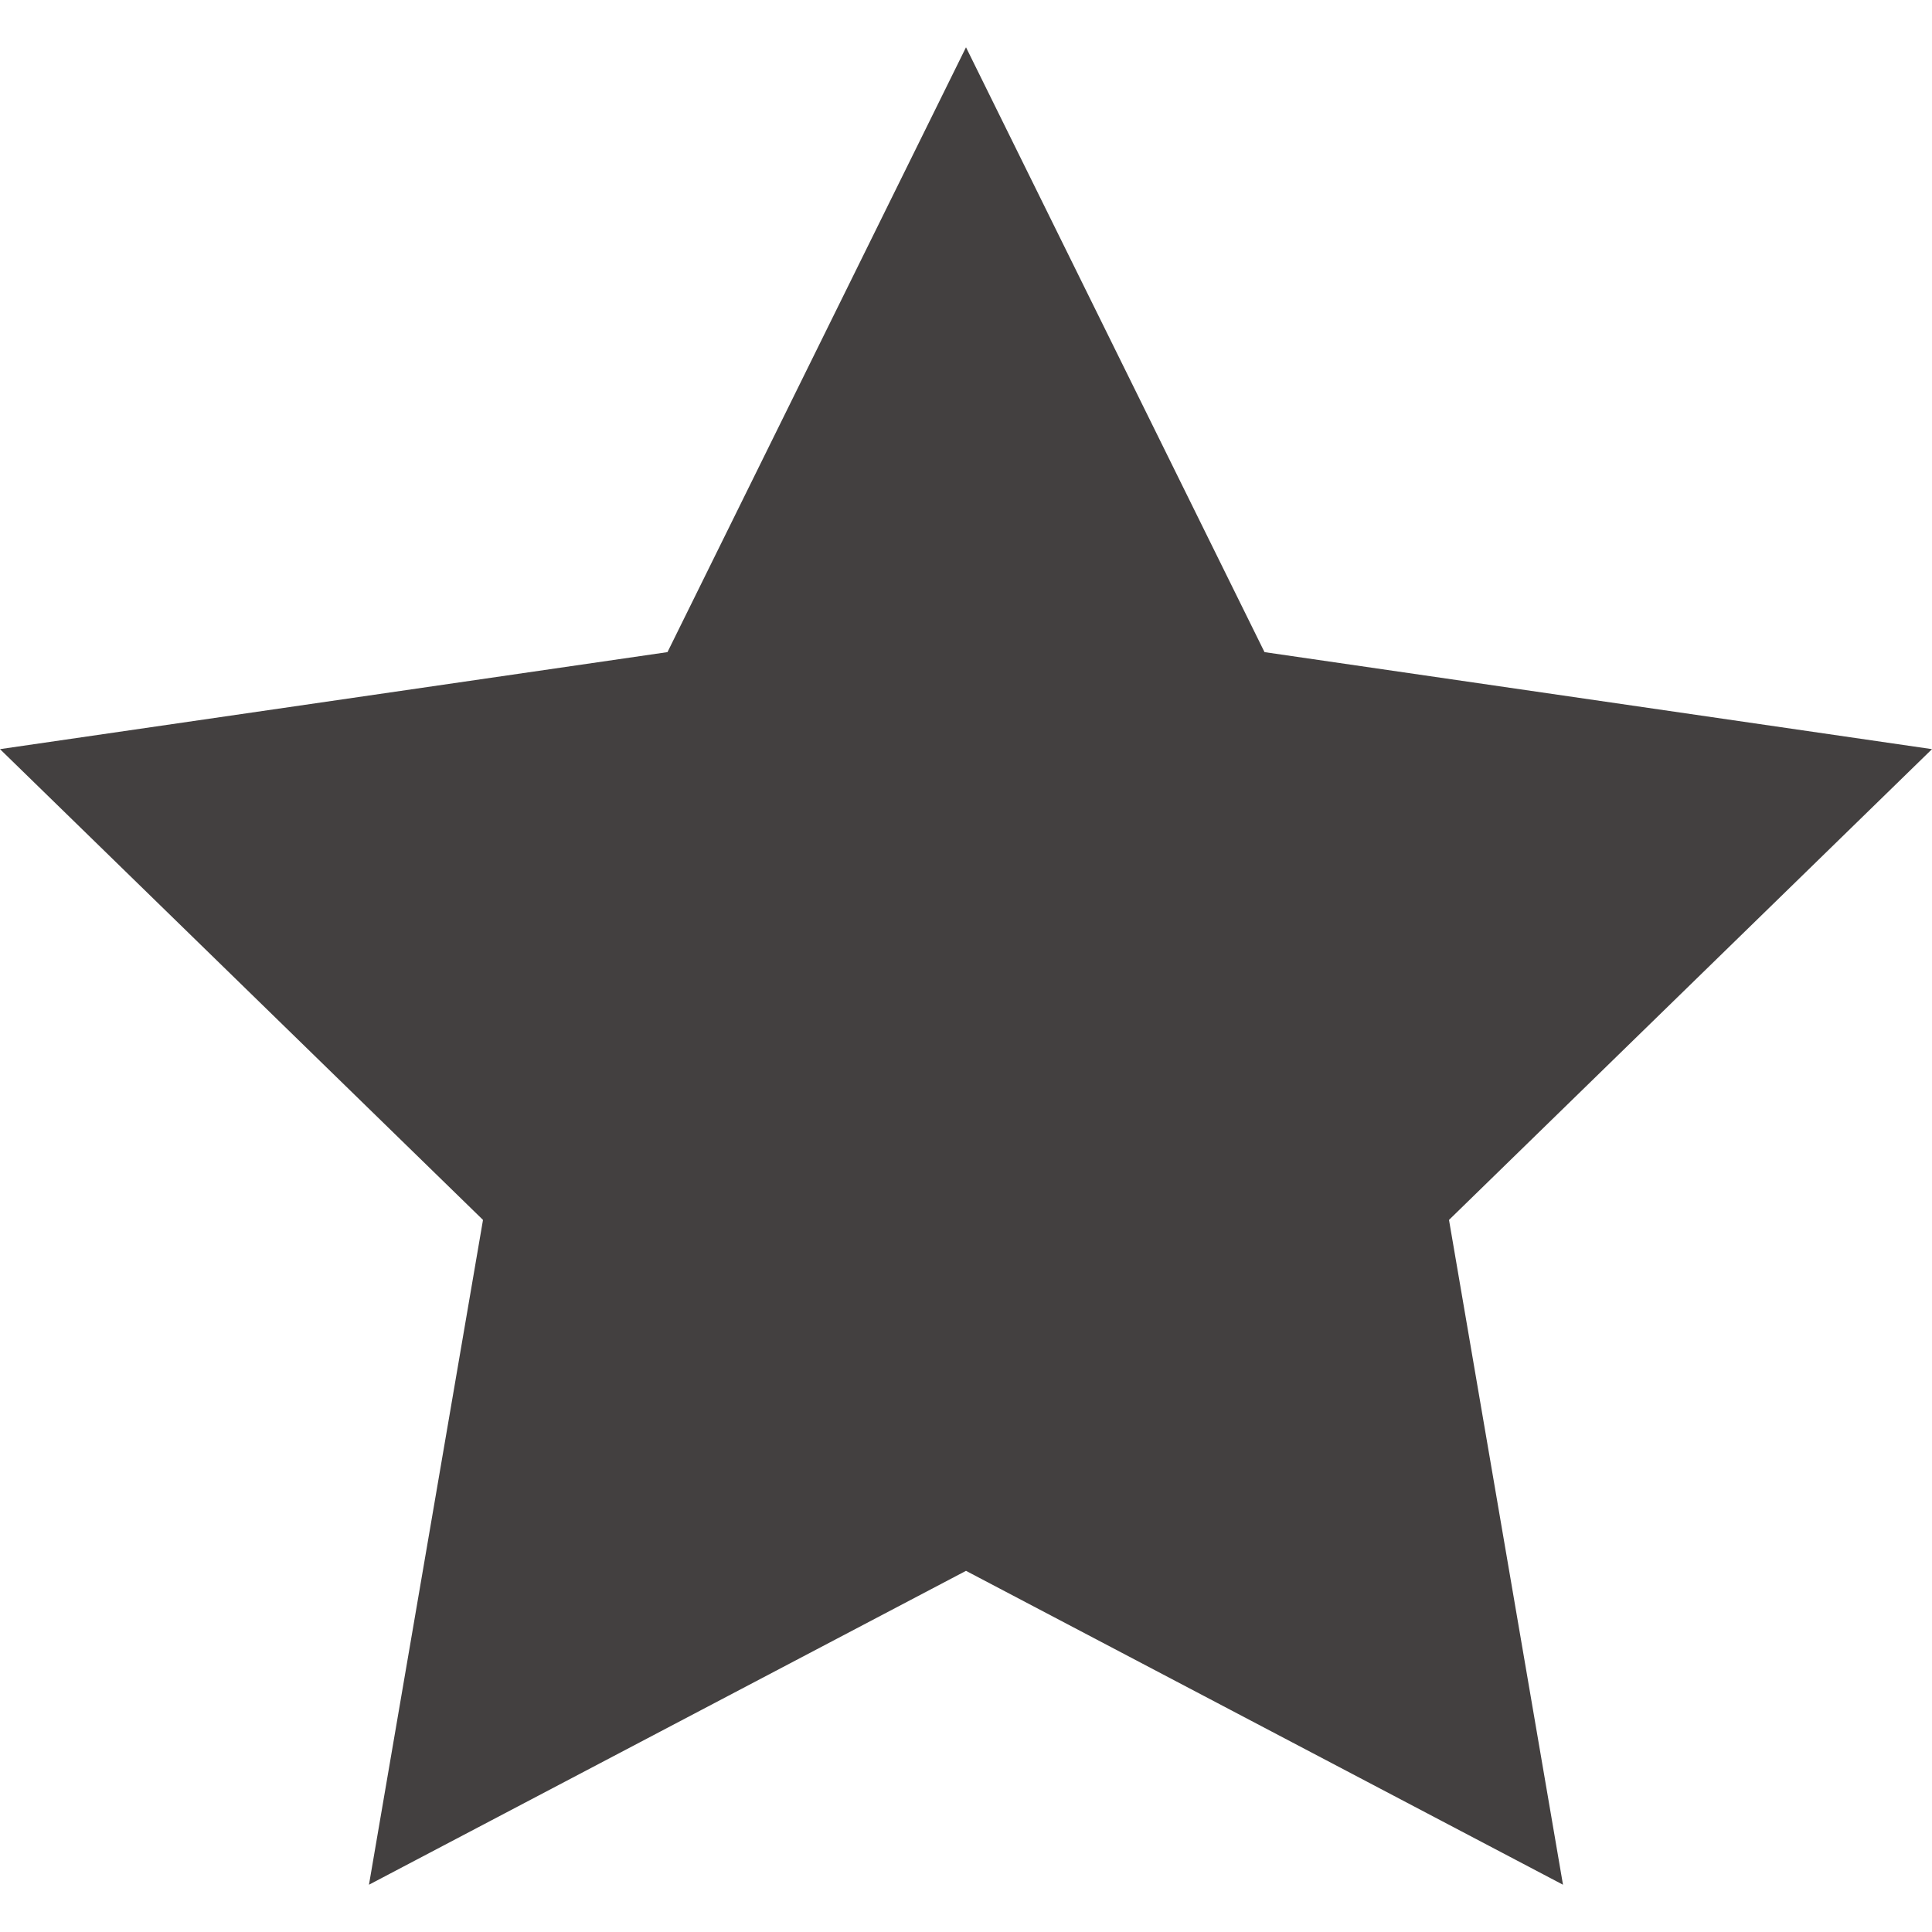
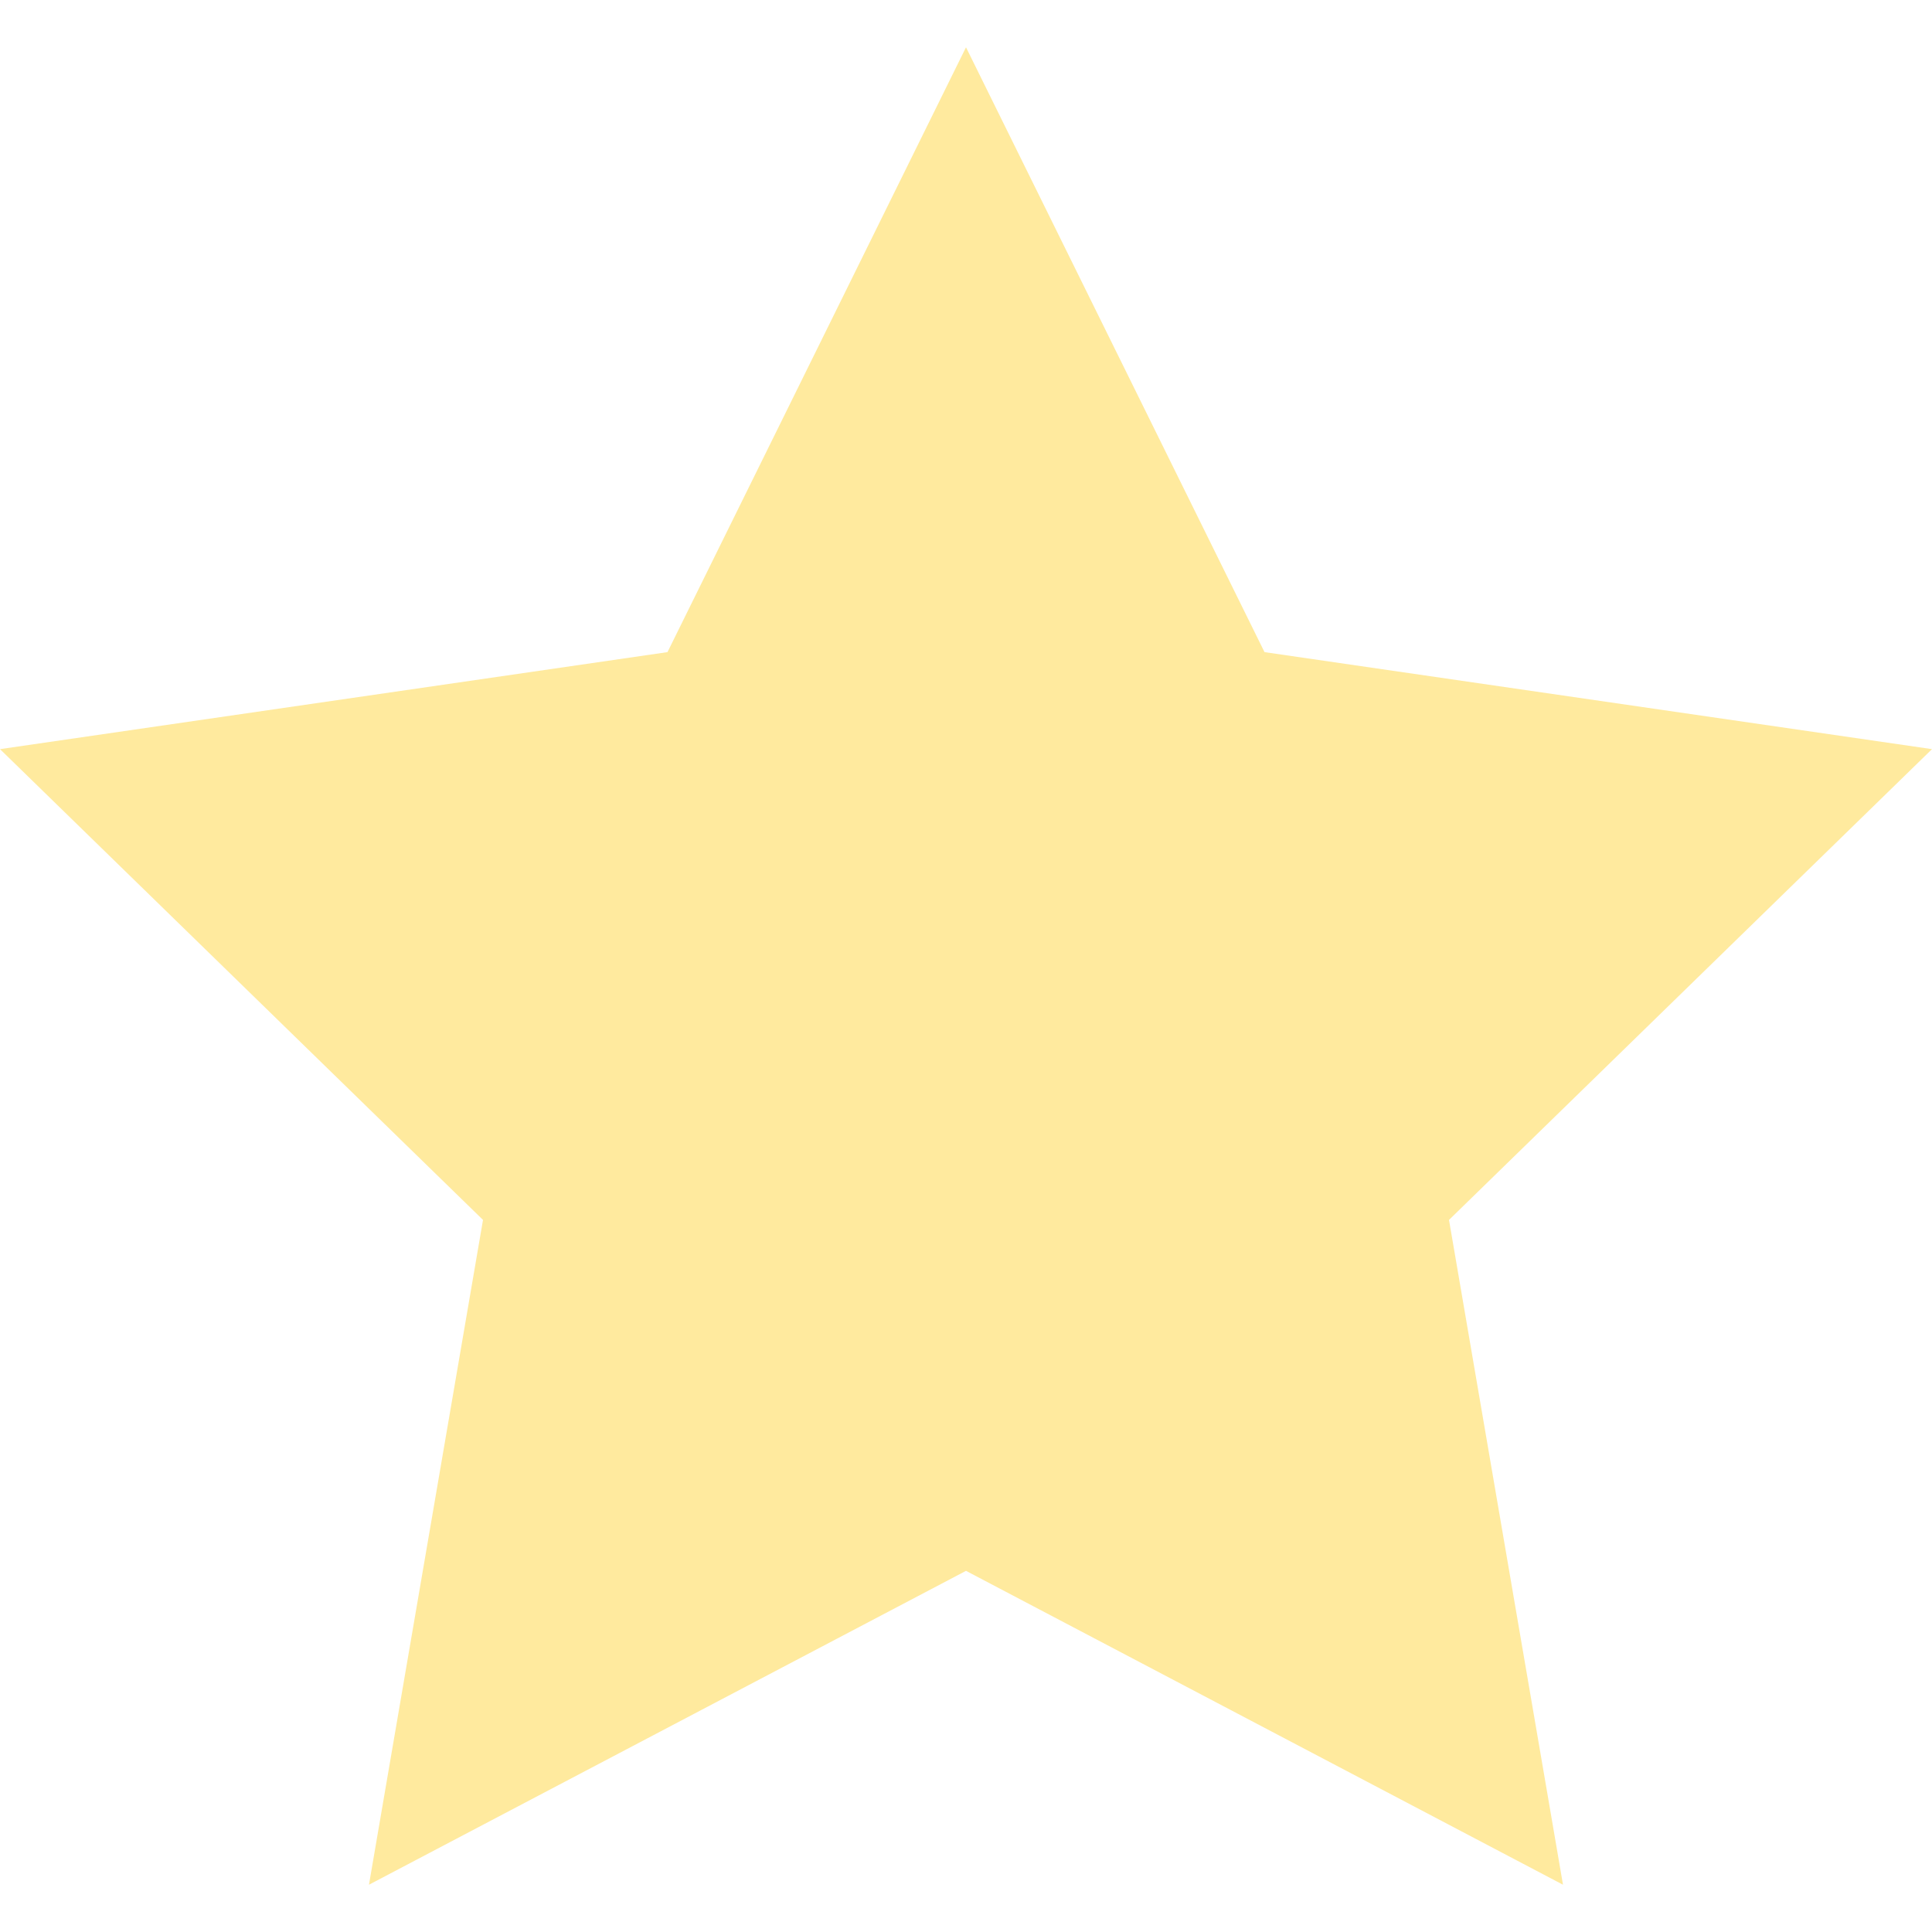
<svg xmlns="http://www.w3.org/2000/svg" id="Layer_1" data-name="Layer 1" viewBox="0 0 512 512">
-   <polygon points="256 12.53 335.11 172.82 512 198.53 384 323.29 414.21 499.47 256 416.29 97.78 499.47 128 323.29 0 198.53 176.89 172.82 256 12.53" fill="#434040" />
+   <polygon points="256 12.53 335.11 172.82 512 198.53 384 323.29 414.21 499.47 256 416.29 97.78 499.47 128 323.29 0 198.53 176.89 172.82 256 12.53" fill="#ffea9e" />
</svg>
